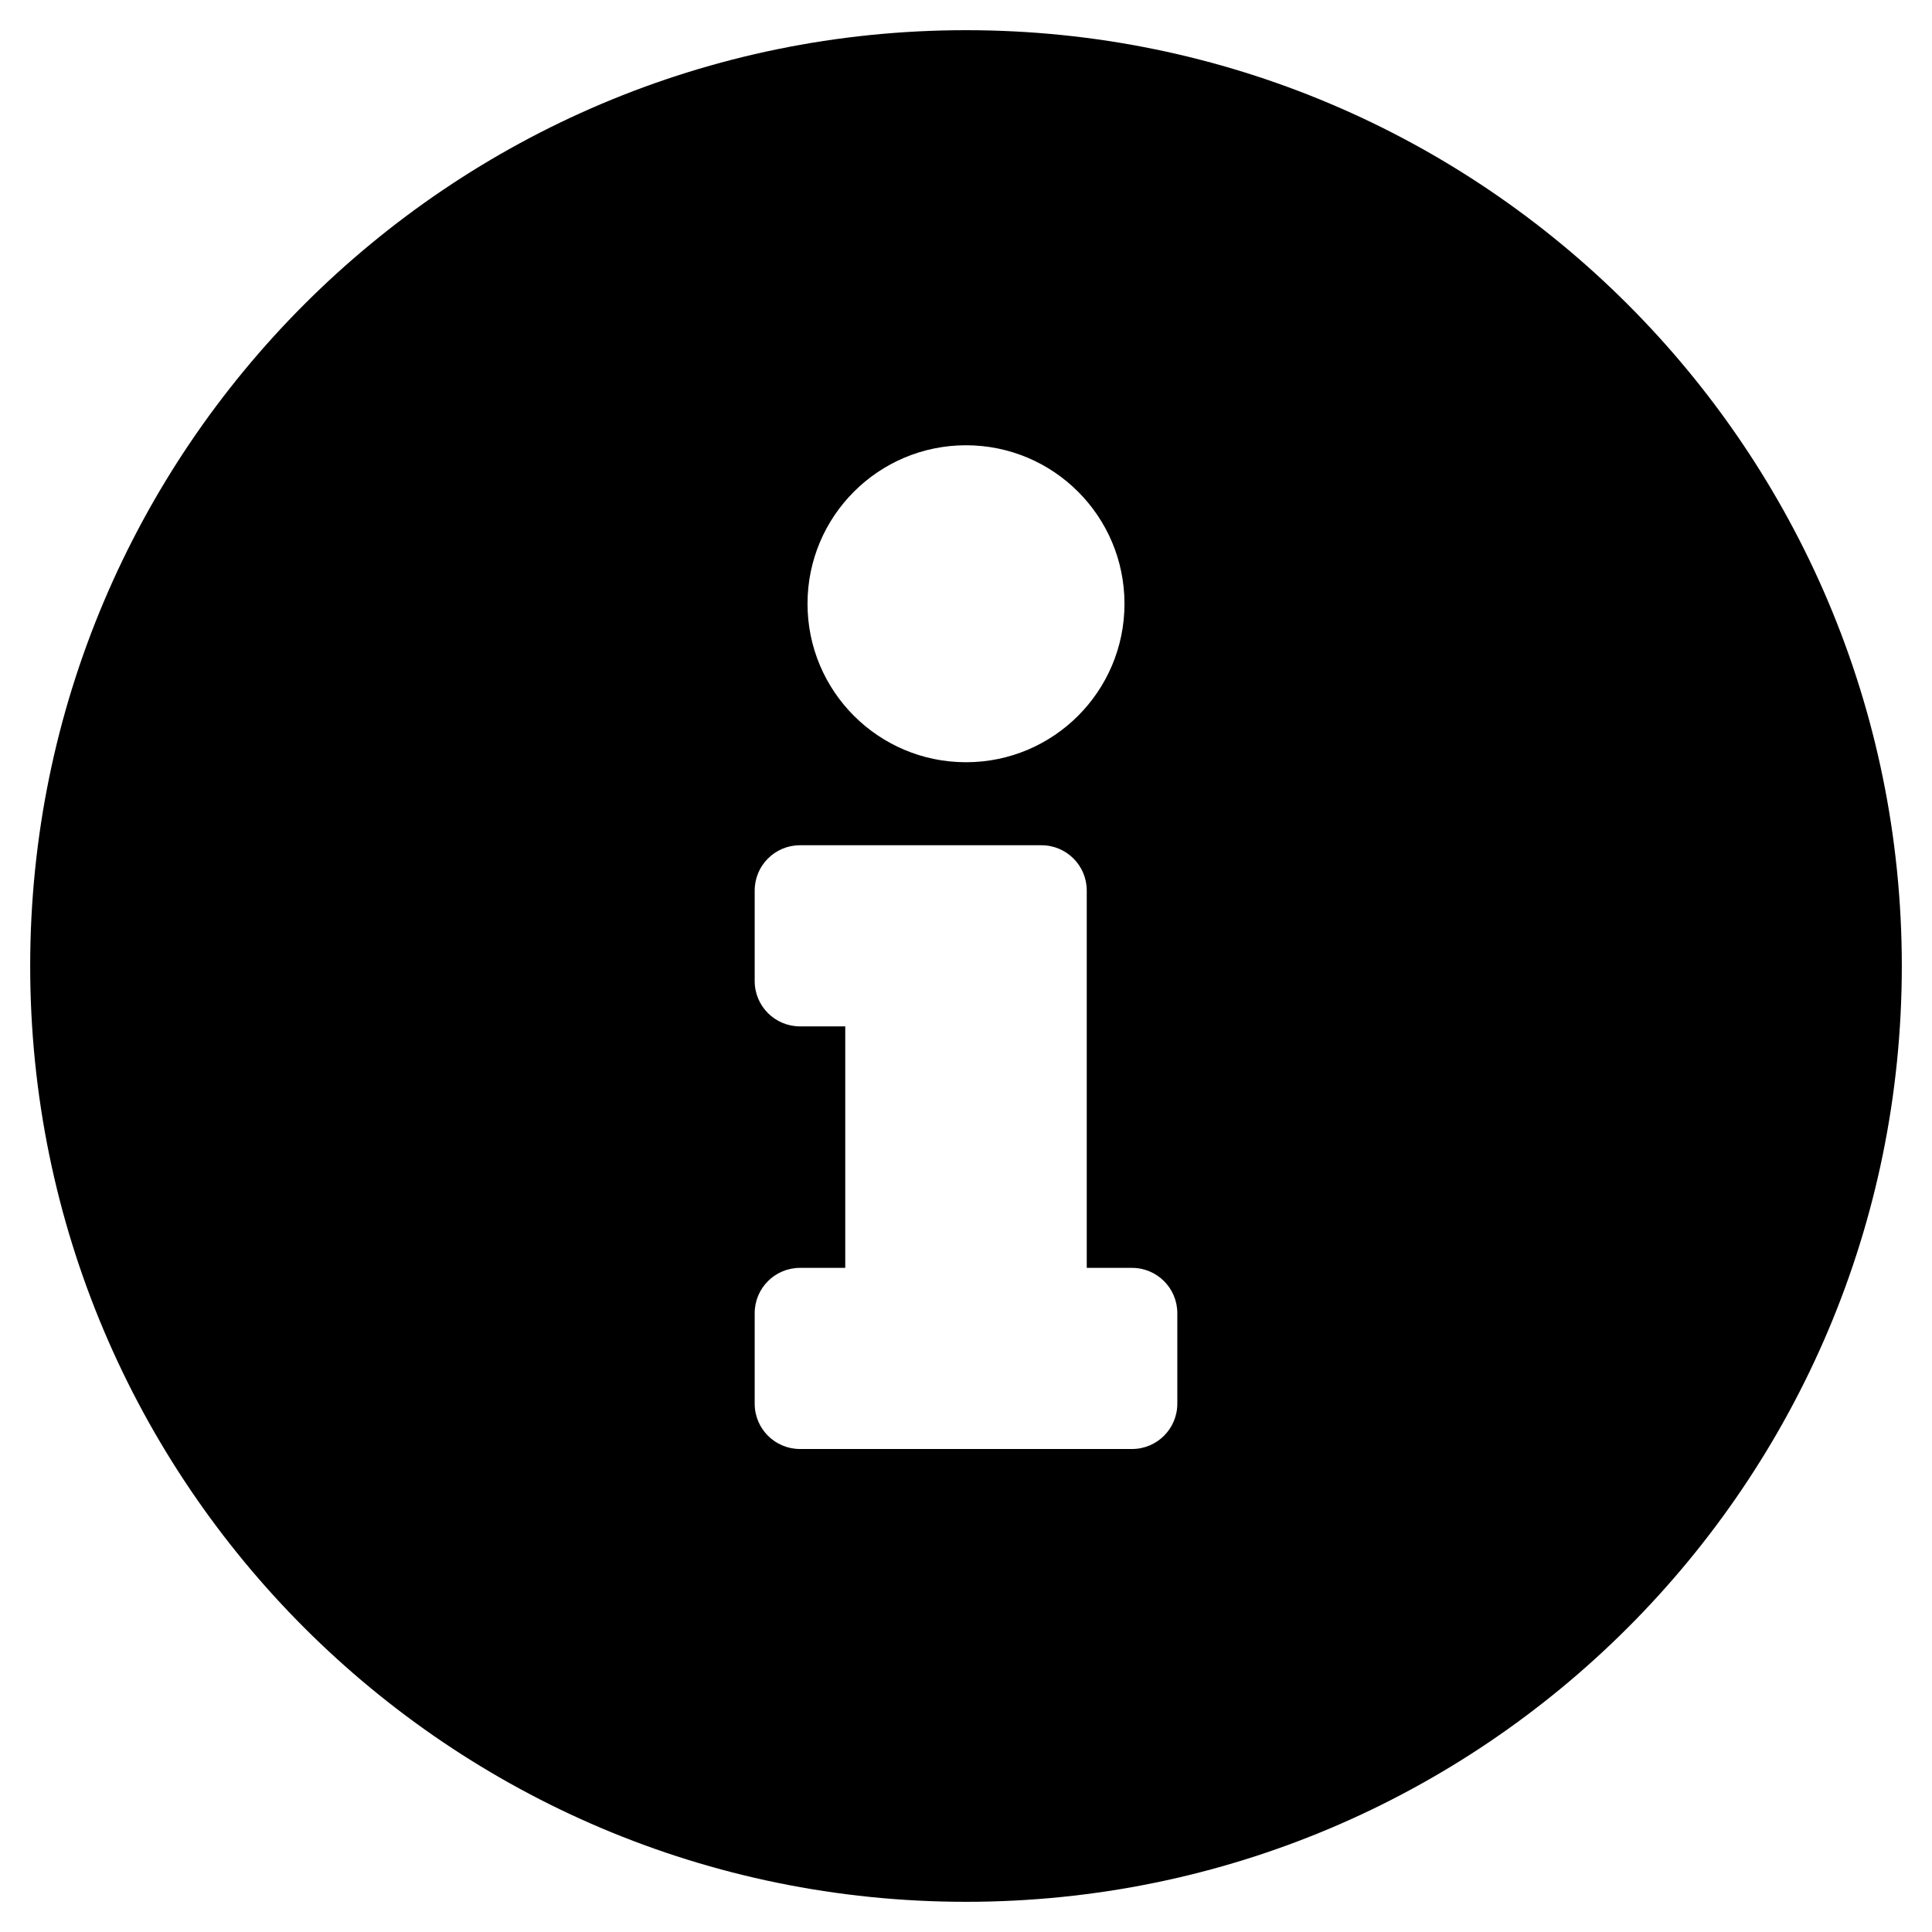
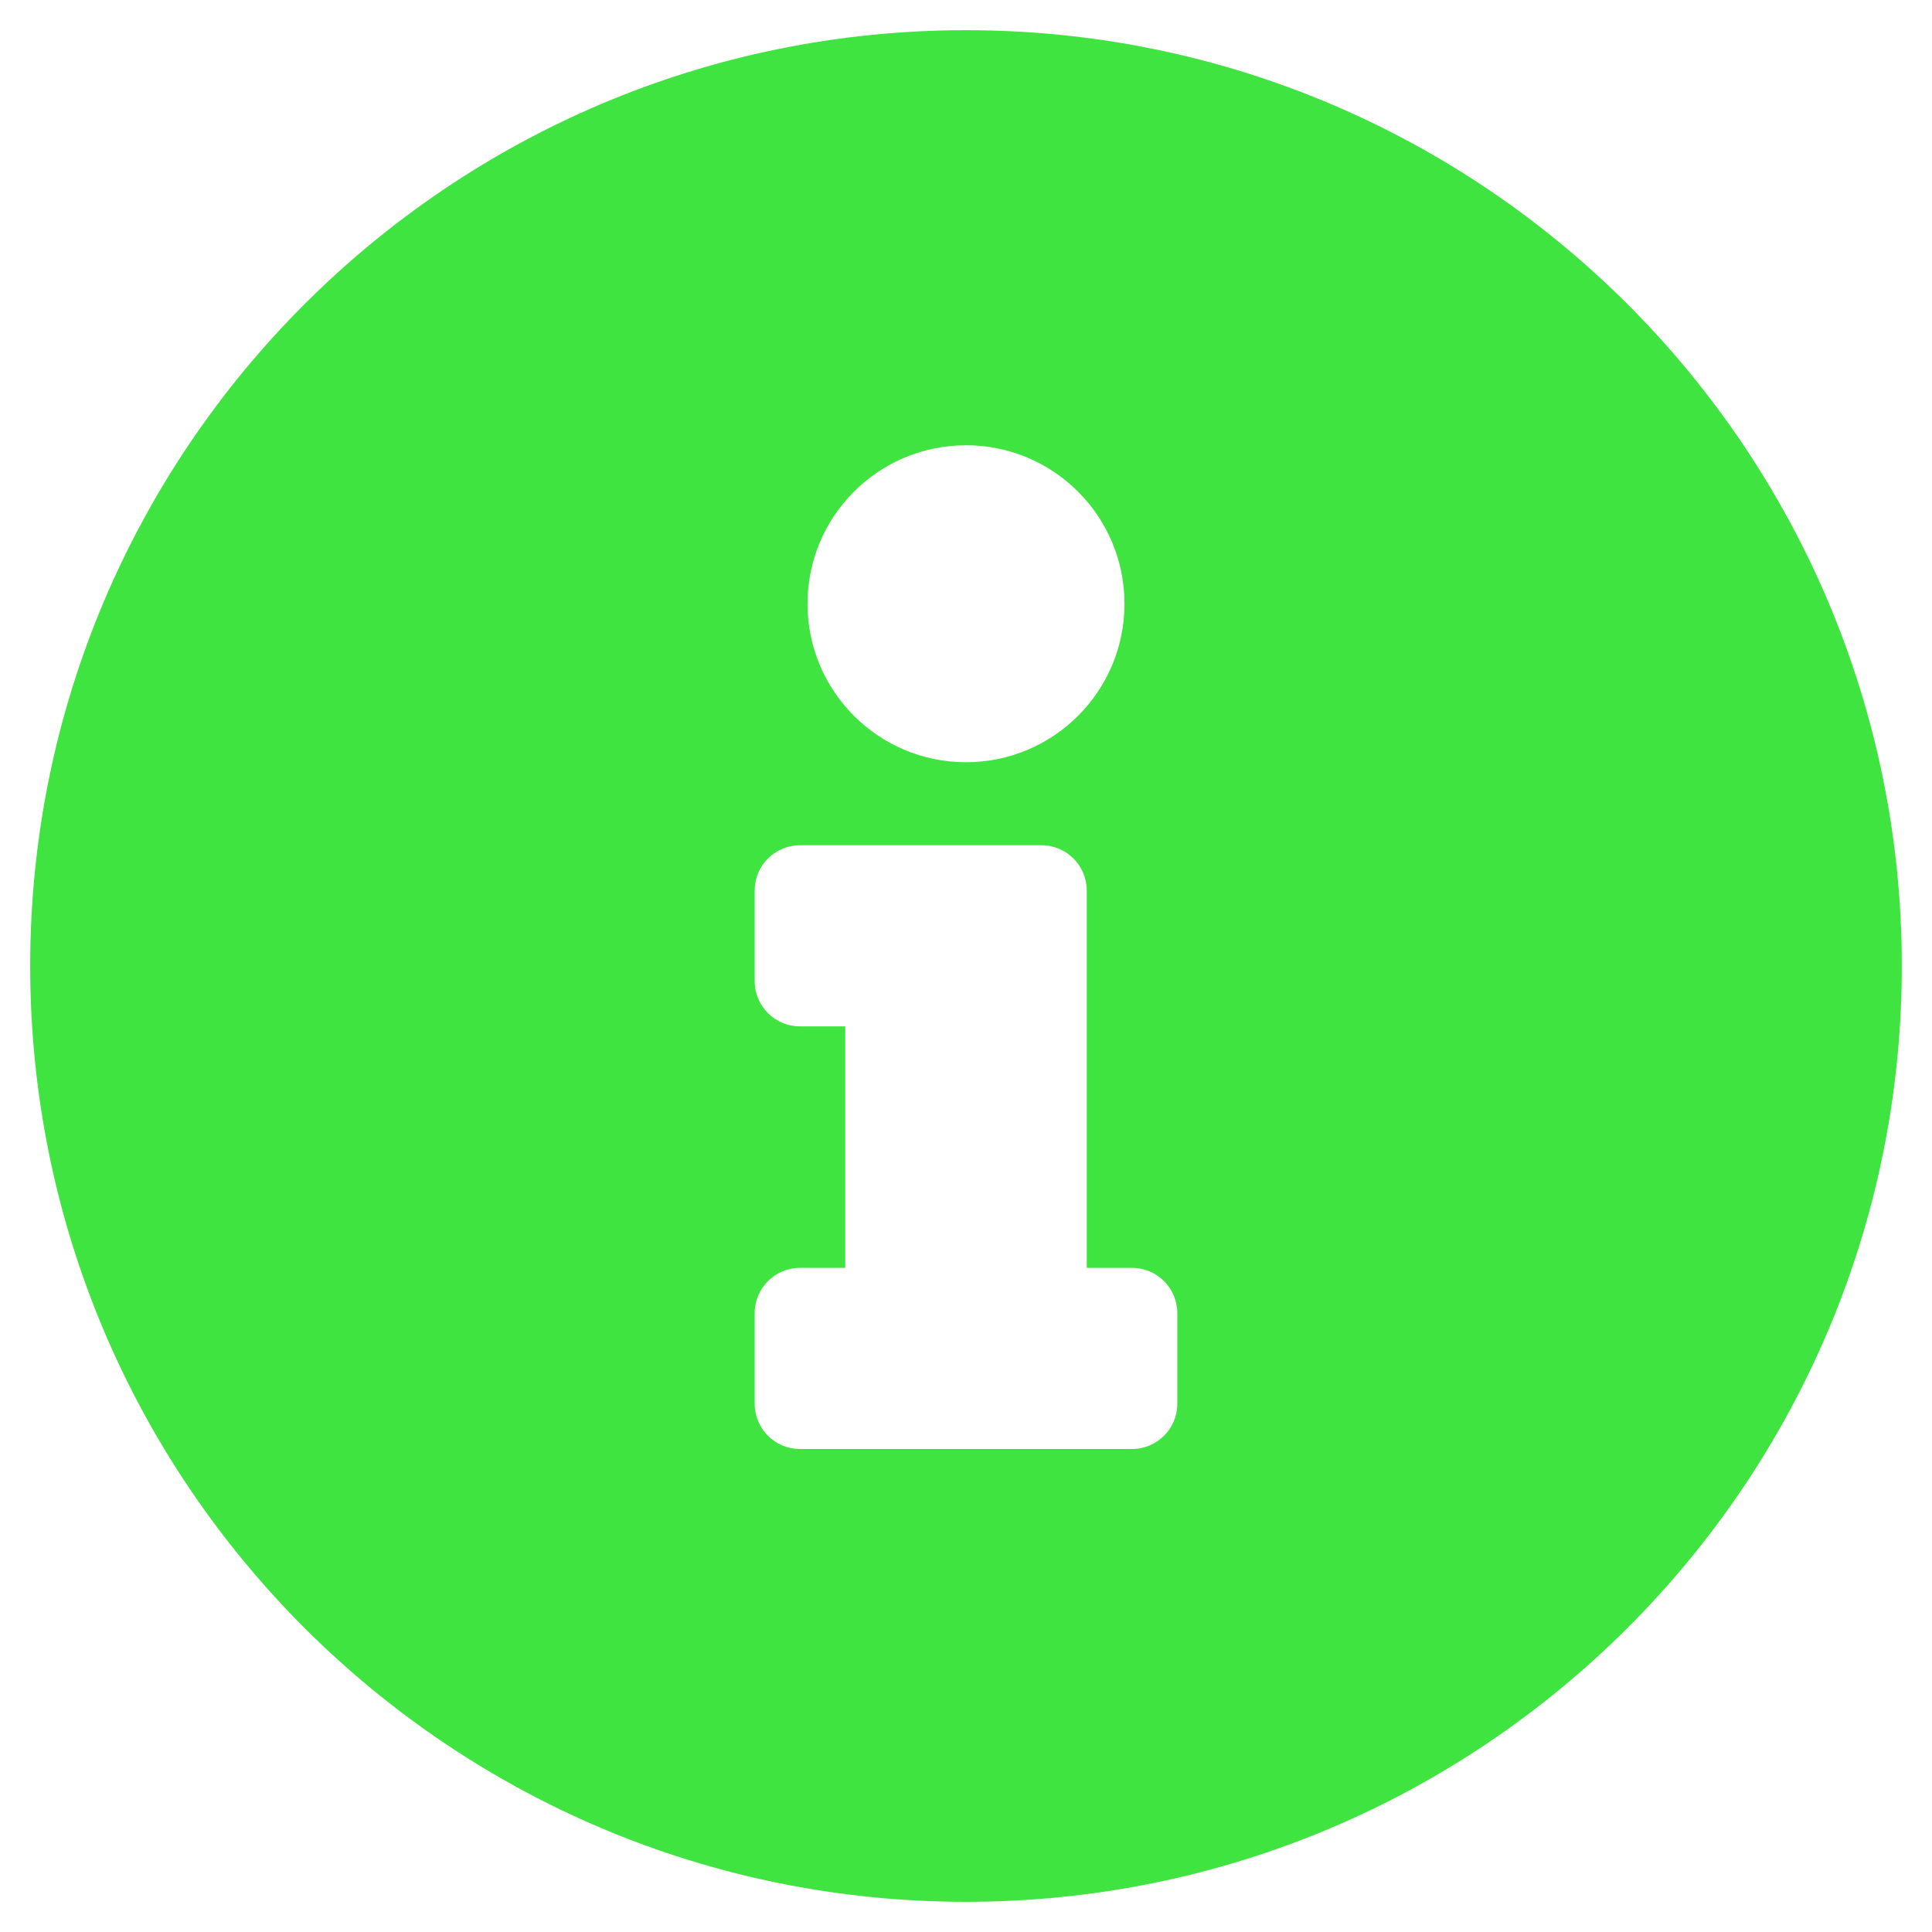
<svg xmlns="http://www.w3.org/2000/svg" aria-hidden="true" focusable="false" data-prefix="fas" data-icon="info-circle" class="svg-inline--fa fa-info-circle fa-w-16" role="img" viewBox="0 0 512 512">
-   <path fill="currentColor" d="M256 8C119.043 8 8 119.083 8 256c0 136.997 111.043 248 248 248s248-111.003 248-248C504 119.083 392.957 8 256 8zm0 110c23.196 0 42 18.804 42 42s-18.804 42-42 42-42-18.804-42-42 18.804-42 42-42zm56 254c0 6.627-5.373 12-12 12h-88c-6.627 0-12-5.373-12-12v-24c0-6.627 5.373-12 12-12h12v-64h-12c-6.627 0-12-5.373-12-12v-24c0-6.627 5.373-12 12-12h64c6.627 0 12 5.373 12 12v100h12c6.627 0 12 5.373 12 12v24z" />
+   <path fill="#40e440" d="M256 8C119.043 8 8 119.083 8 256c0 136.997 111.043 248 248 248s248-111.003 248-248C504 119.083 392.957 8 256 8zm0 110c23.196 0 42 18.804 42 42s-18.804 42-42 42-42-18.804-42-42 18.804-42 42-42zm56 254c0 6.627-5.373 12-12 12h-88c-6.627 0-12-5.373-12-12v-24c0-6.627 5.373-12 12-12h12v-64h-12c-6.627 0-12-5.373-12-12v-24c0-6.627 5.373-12 12-12h64c6.627 0 12 5.373 12 12v100h12c6.627 0 12 5.373 12 12v24z" />
</svg>
